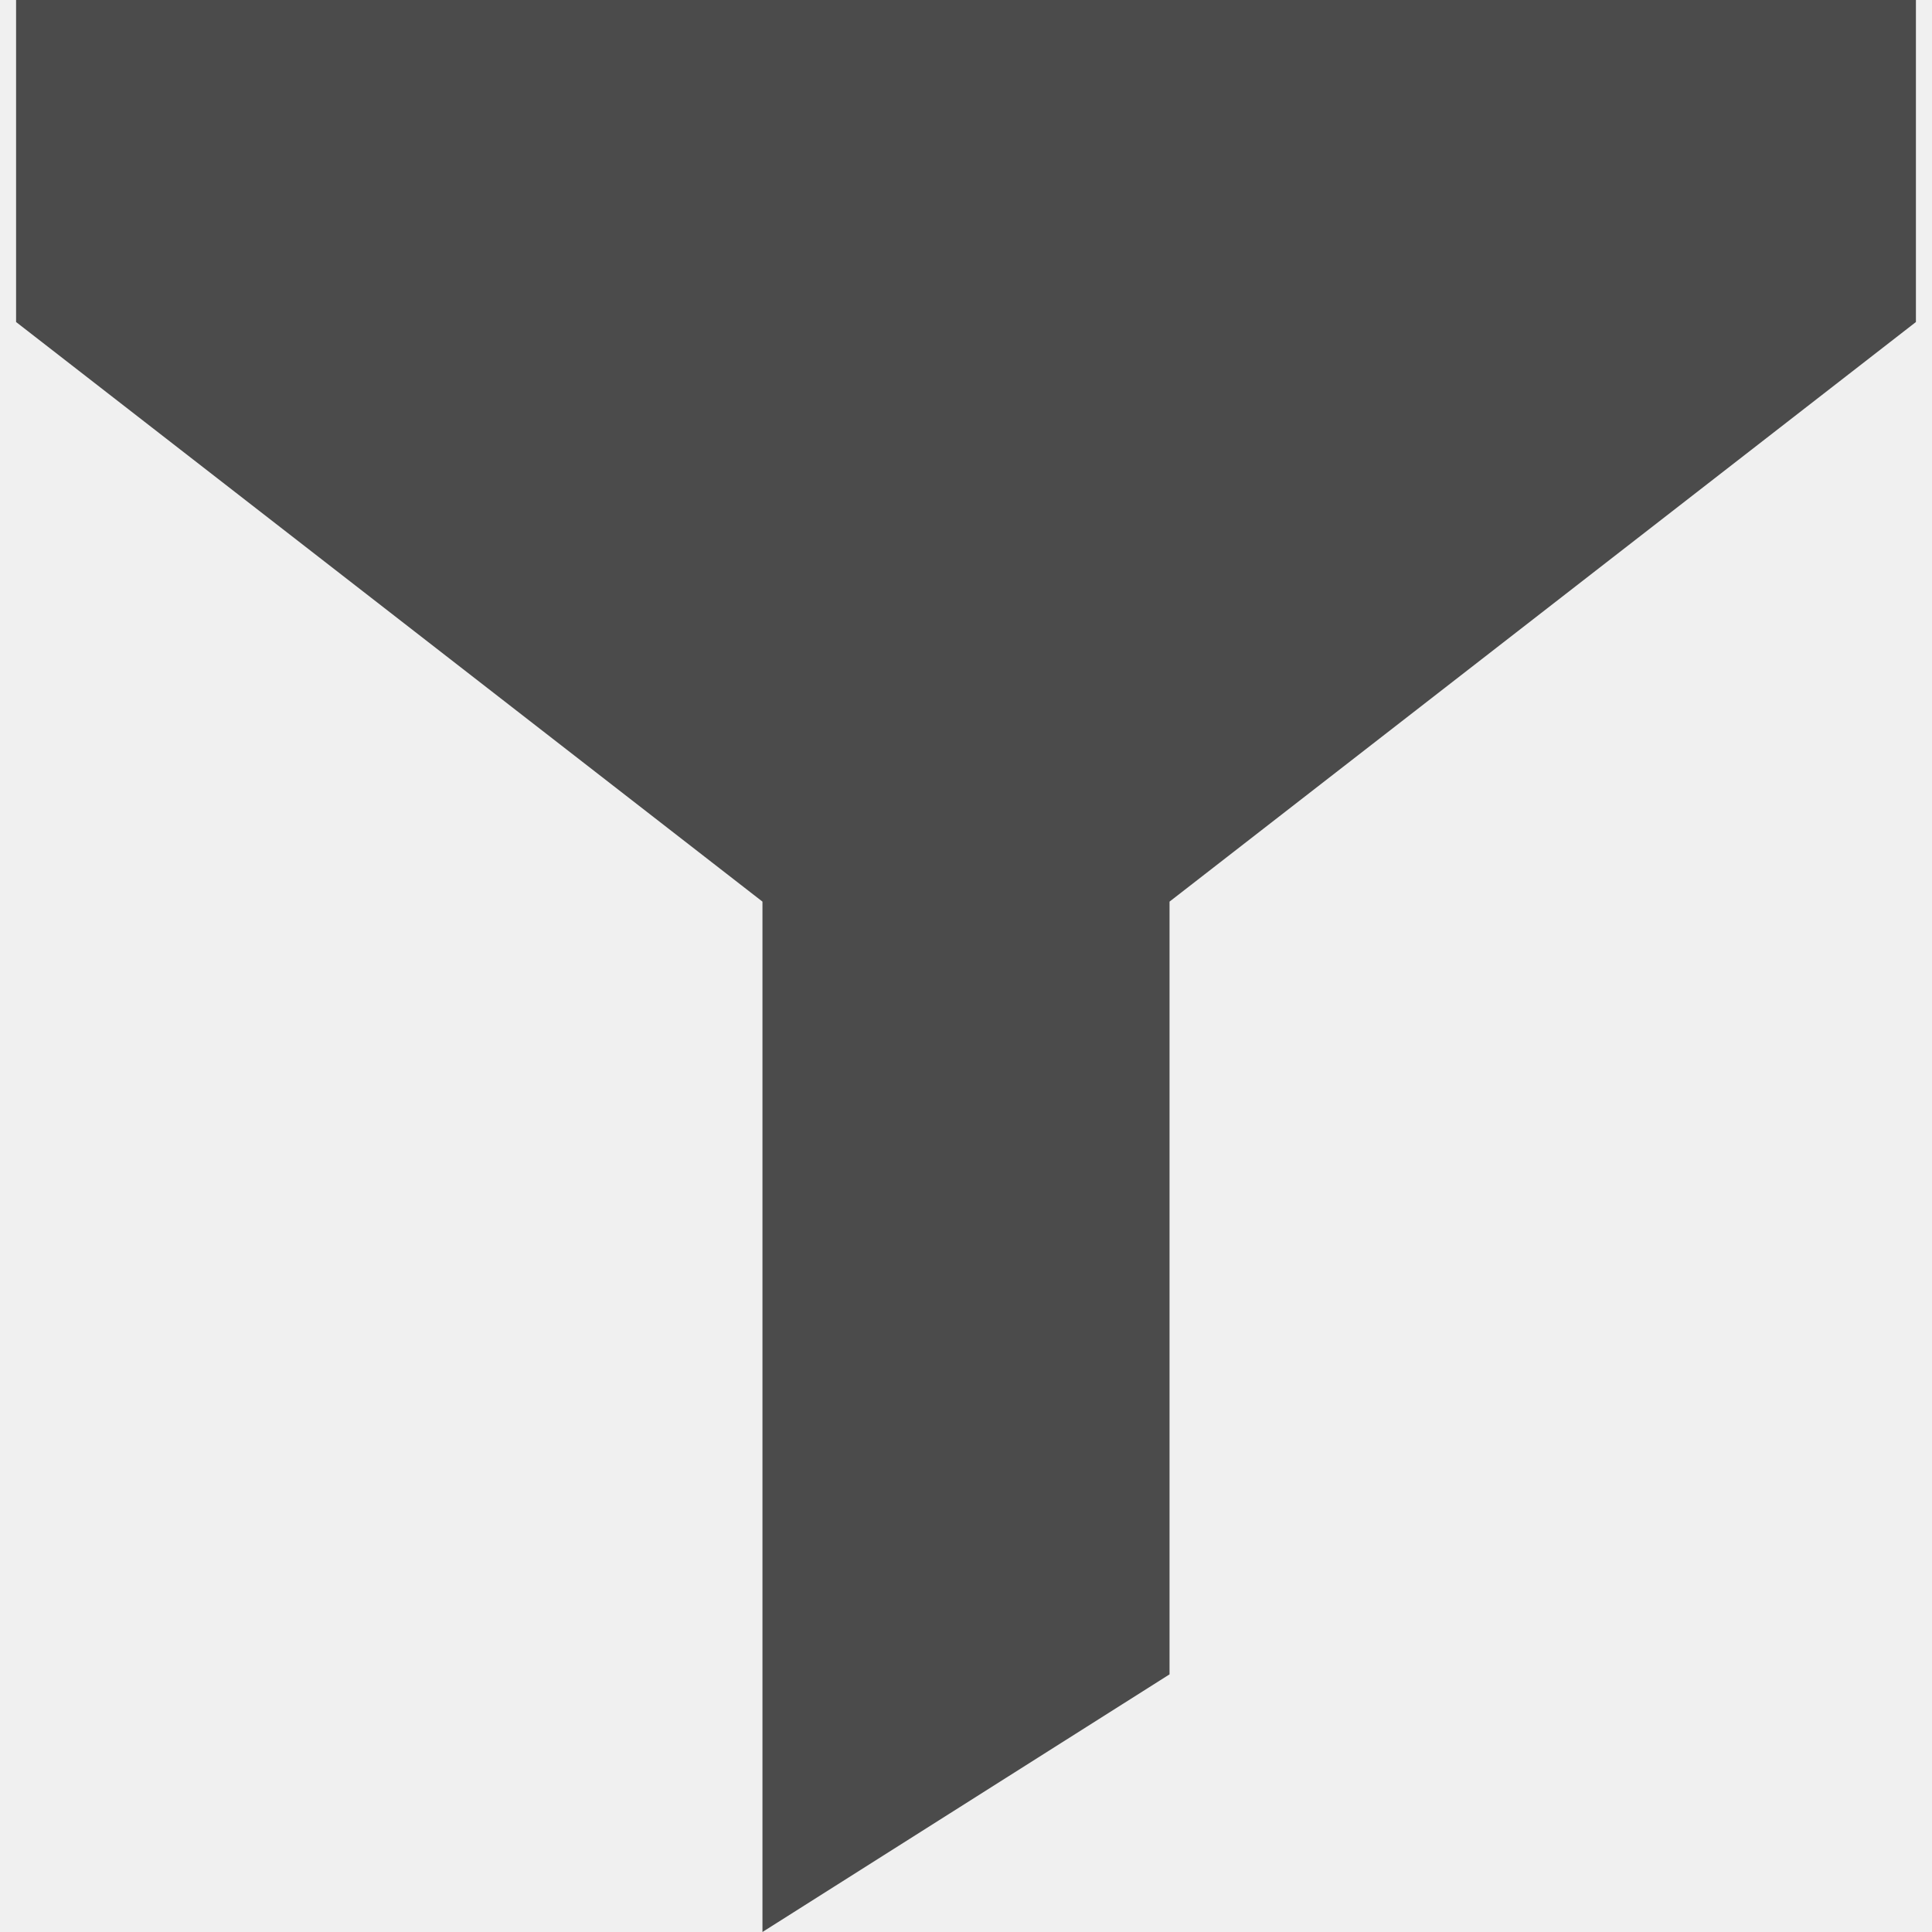
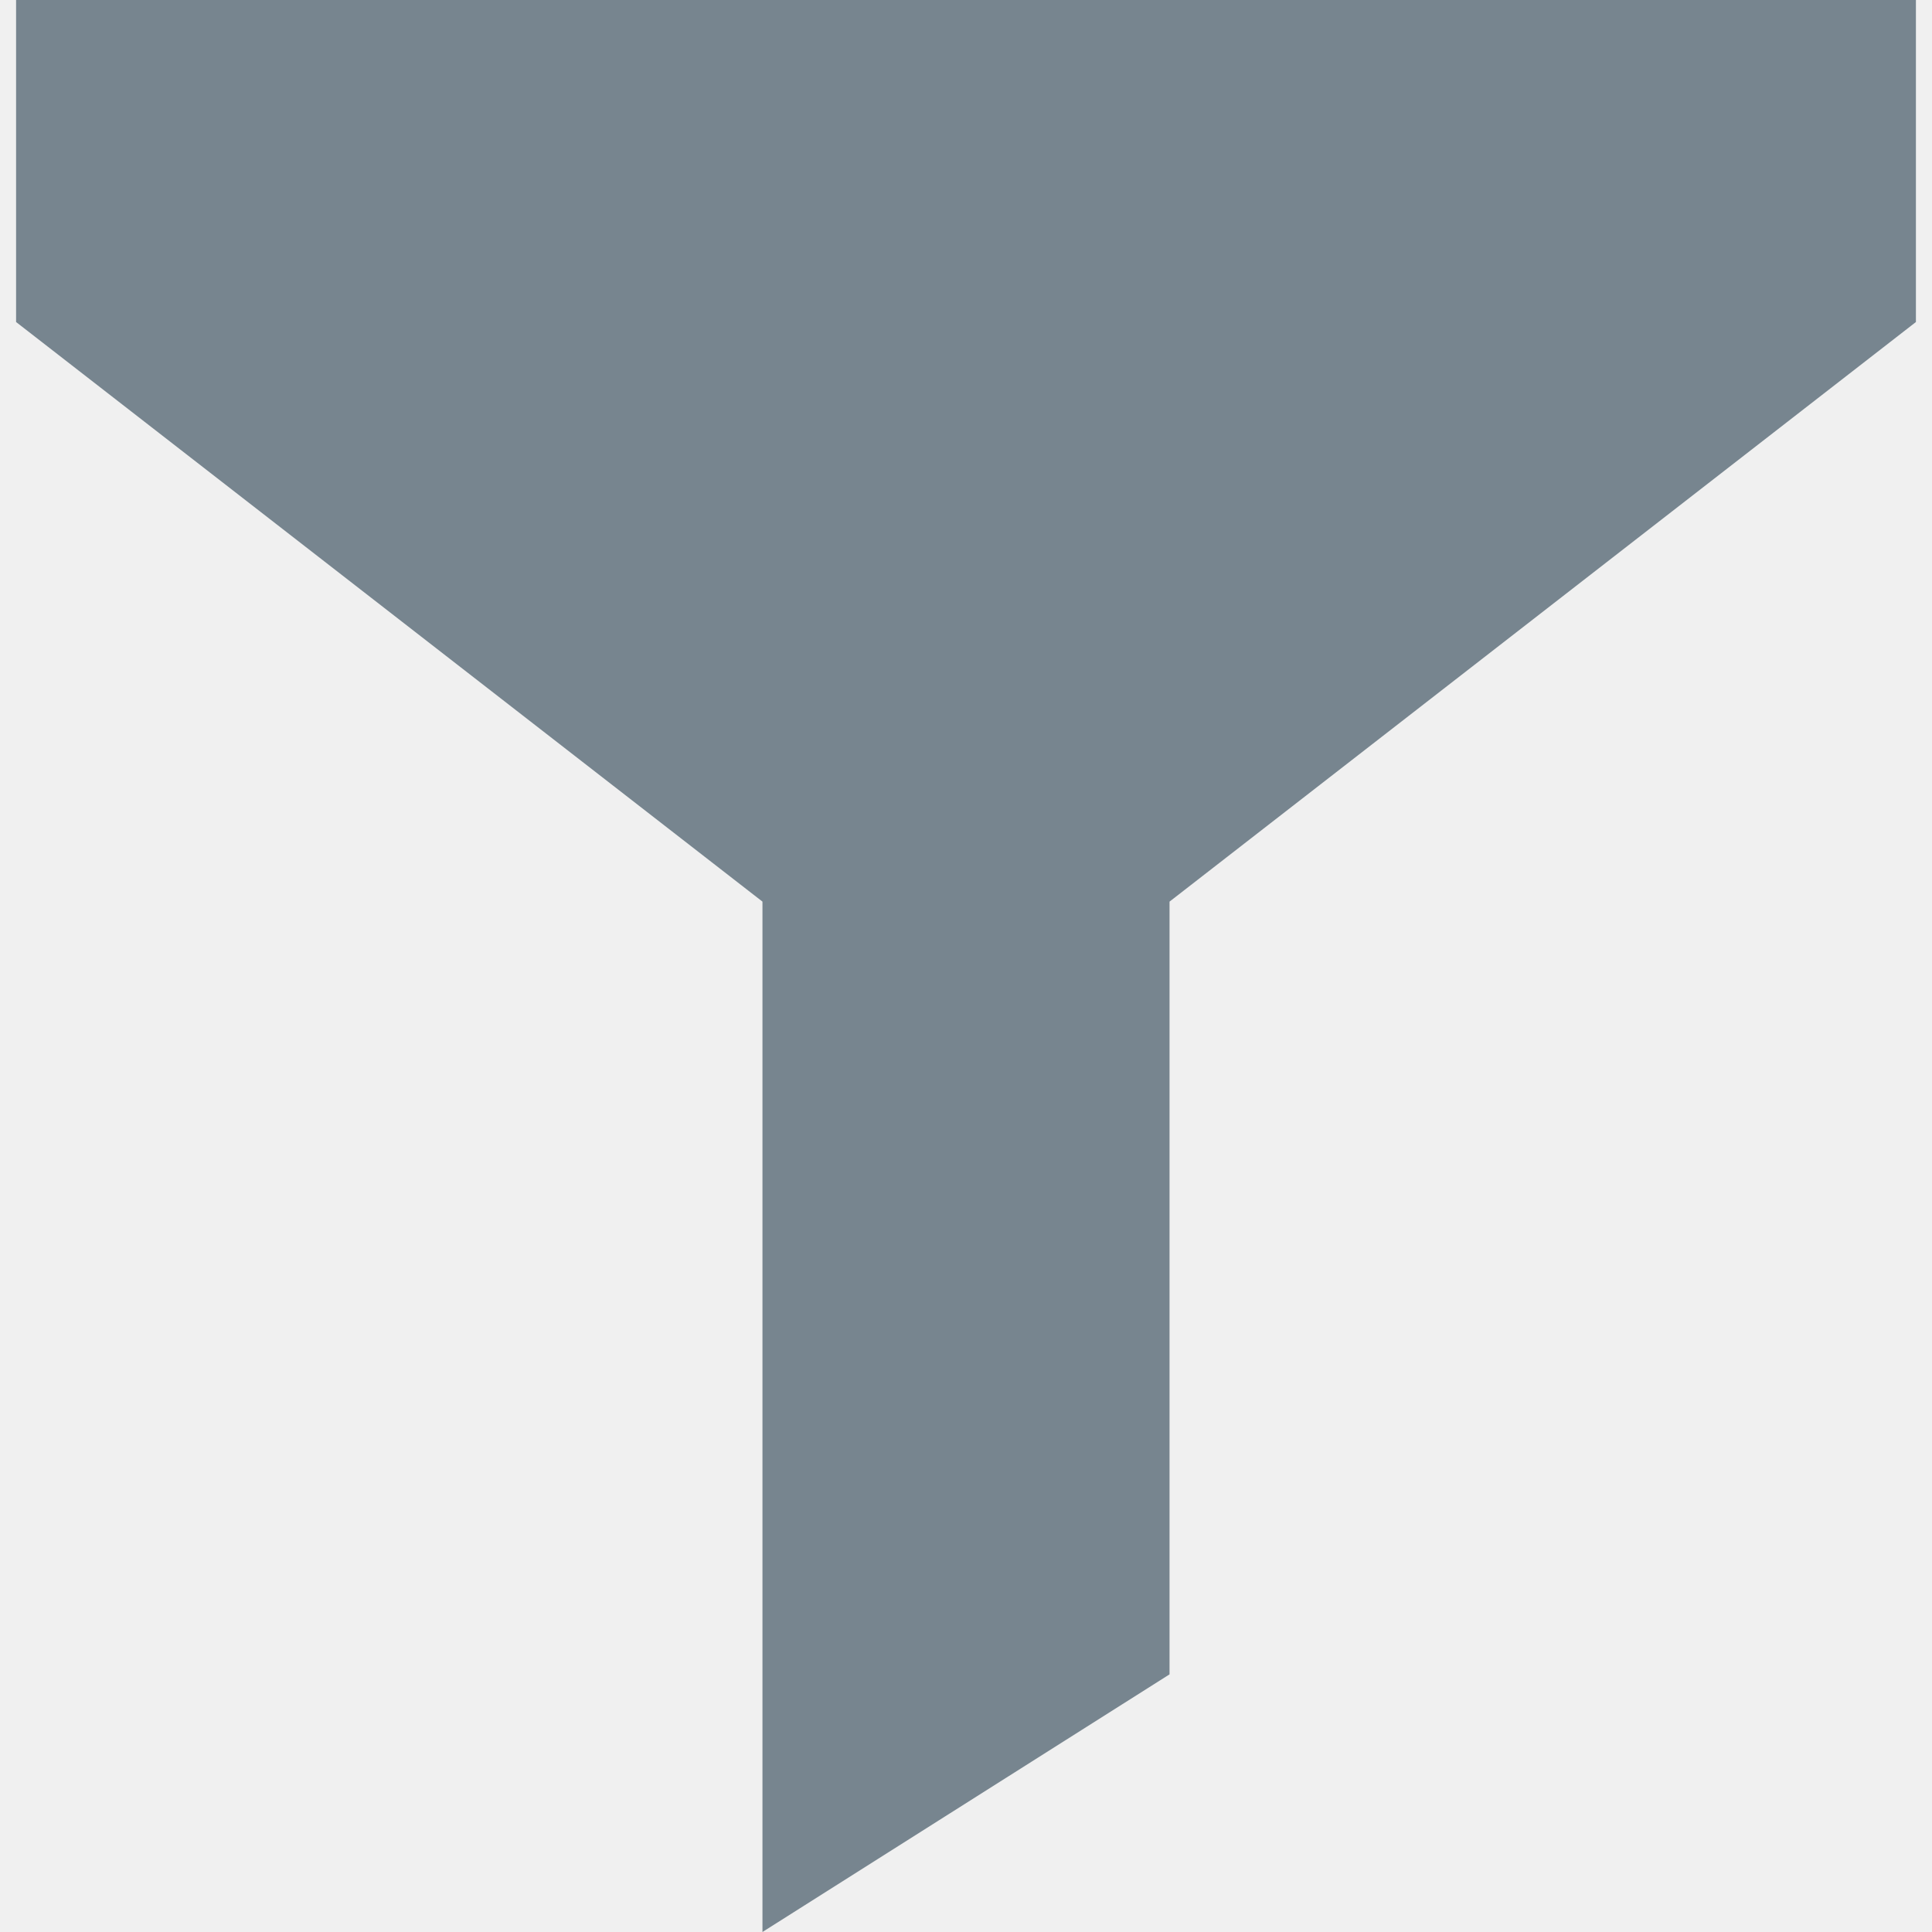
<svg xmlns="http://www.w3.org/2000/svg" width="34" height="34" viewBox="0 0 34 34" fill="none">
  <g clip-path="url(#clip0_2_1858)">
-     <path d="M0.283 0V5.667L13.418 15.867V34L20.582 29.466V15.867L33.717 5.667V0H0.283Z" fill="#4B4B4B" />
+     <path d="M0.283 0V5.667L13.418 15.867V34L20.582 29.466V15.867L33.717 5.667V0H0.283Z" fill="#77858F" />
  </g>
  <defs>
    <clipPath id="clip0_2_1858">
      <rect width="34" height="34" fill="white" />
    </clipPath>
  </defs>
</svg>
